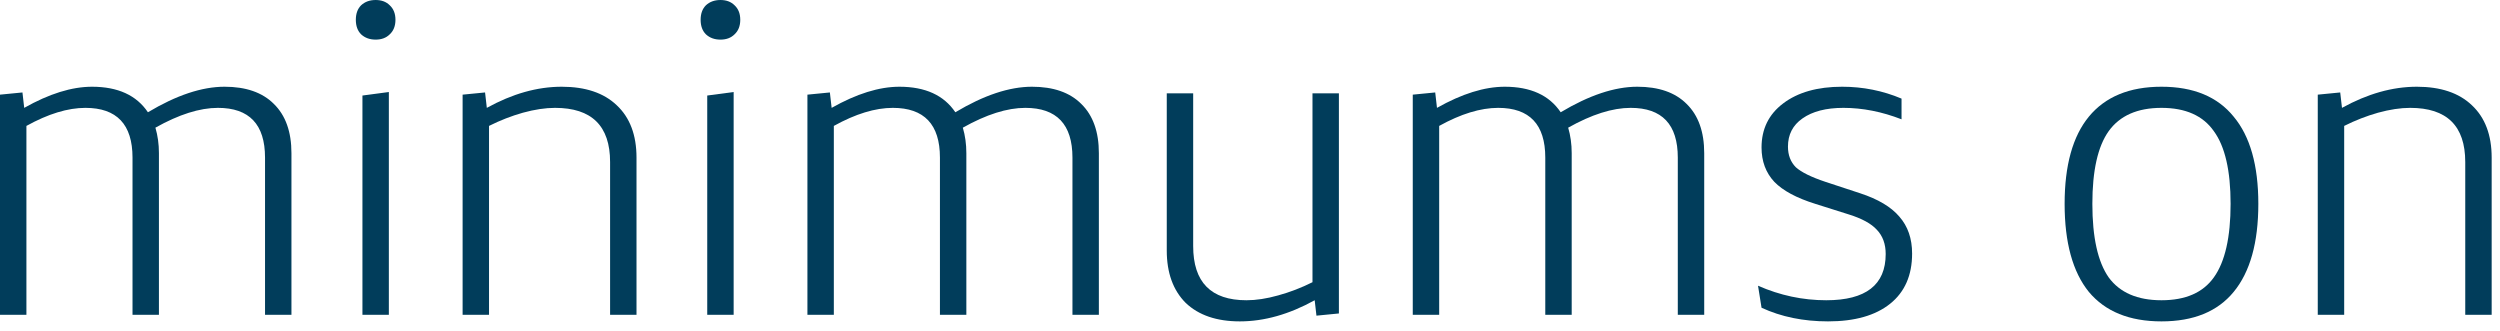
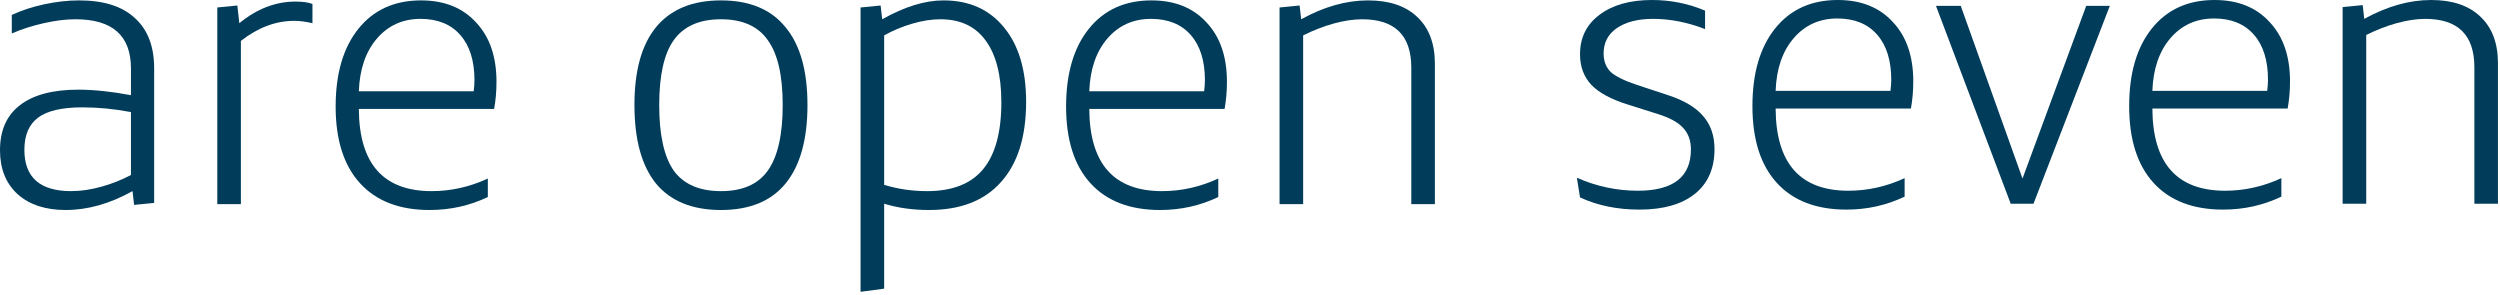
- <svg xmlns="http://www.w3.org/2000/svg" width="159" height="21" viewBox="0 0 159 21" fill="none">
-   <path d="M156.79 20.02V10.304C156.79 8.008 155.623 6.86 153.29 6.86C152.674 6.86 151.993 6.963 151.246 7.168C150.518 7.373 149.799 7.653 149.09 8.008V20.02H147.41V6.02L148.838 5.88L148.95 6.86C150.574 5.964 152.161 5.516 153.71 5.516C155.222 5.516 156.389 5.908 157.21 6.692C158.05 7.476 158.47 8.587 158.47 10.024V20.02H156.79Z" fill="#013D5B" />
-   <path d="M137.47 20.44C135.436 20.44 133.896 19.815 132.85 18.564C131.824 17.295 131.31 15.428 131.31 12.964C131.31 10.519 131.824 8.671 132.85 7.42C133.896 6.151 135.436 5.516 137.47 5.516C139.505 5.516 141.036 6.151 142.062 7.42C143.108 8.671 143.63 10.519 143.63 12.964C143.63 15.428 143.108 17.295 142.062 18.564C141.036 19.815 139.505 20.44 137.47 20.44ZM137.47 19.096C139.001 19.096 140.112 18.611 140.802 17.64C141.512 16.651 141.866 15.092 141.866 12.964C141.866 10.855 141.512 9.315 140.802 8.344C140.112 7.355 139.001 6.86 137.47 6.86C135.94 6.86 134.82 7.355 134.11 8.344C133.42 9.315 133.074 10.855 133.074 12.964C133.074 15.092 133.42 16.651 134.11 17.64C134.82 18.611 135.94 19.096 137.47 19.096Z" fill="#013D5B" />
-   <path d="M111.81 18.172C113.21 18.788 114.657 19.096 116.15 19.096C118.67 19.096 119.93 18.116 119.93 16.156C119.93 15.521 119.744 15.008 119.37 14.616C119.016 14.224 118.418 13.897 117.578 13.636L115.45 12.964C114.256 12.591 113.388 12.124 112.846 11.564C112.305 10.985 112.034 10.257 112.034 9.38C112.034 8.204 112.492 7.271 113.406 6.58C114.34 5.871 115.59 5.516 117.158 5.516C118.484 5.516 119.744 5.768 120.938 6.272V7.588C119.688 7.103 118.456 6.86 117.242 6.86C116.141 6.86 115.273 7.084 114.638 7.532C114.022 7.961 113.714 8.559 113.714 9.324C113.714 9.865 113.882 10.304 114.218 10.64C114.573 10.957 115.198 11.265 116.094 11.564L118.306 12.292C119.445 12.665 120.276 13.16 120.798 13.776C121.34 14.392 121.61 15.176 121.61 16.128C121.61 17.509 121.144 18.573 120.21 19.32C119.277 20.067 117.961 20.44 116.262 20.44C114.694 20.44 113.285 20.151 112.034 19.572L111.81 18.172Z" fill="#013D5B" />
-   <path d="M106.708 20.02V10.024C106.708 7.915 105.709 6.86 103.712 6.86C102.554 6.86 101.229 7.28 99.736 8.12C99.885 8.624 99.96 9.165 99.96 9.744V20.02H98.28V10.024C98.28 7.915 97.281 6.86 95.284 6.86C94.164 6.86 92.913 7.243 91.532 8.008V20.02H89.852V6.02L91.28 5.88L91.392 6.86C92.978 5.964 94.416 5.516 95.704 5.516C97.346 5.516 98.532 6.057 99.26 7.14C101.07 6.057 102.694 5.516 104.132 5.516C105.494 5.516 106.54 5.88 107.268 6.608C108.014 7.336 108.388 8.381 108.388 9.744V20.02H106.708Z" fill="#013D5B" />
-   <path d="M75.886 5.936V15.652C75.886 17.948 77.016 19.096 79.274 19.096C79.89 19.096 80.562 18.993 81.29 18.788C82.037 18.583 82.765 18.303 83.474 17.948V5.936H85.154V19.936L83.726 20.076L83.614 19.096C81.99 19.992 80.404 20.44 78.854 20.44C77.38 20.44 76.232 20.048 75.41 19.264C74.608 18.461 74.206 17.351 74.206 15.932V5.936H75.886Z" fill="#013D5B" />
-   <path d="M68.208 20.02V10.024C68.208 7.915 67.209 6.86 65.212 6.86C64.054 6.86 62.729 7.28 61.236 8.12C61.385 8.624 61.46 9.165 61.46 9.744V20.02H59.78V10.024C59.78 7.915 58.781 6.86 56.784 6.86C55.664 6.86 54.413 7.243 53.032 8.008V20.02H51.352V6.02L52.78 5.88L52.892 6.86C54.478 5.964 55.916 5.516 57.204 5.516C58.846 5.516 60.032 6.057 60.76 7.14C62.57 6.057 64.194 5.516 65.632 5.516C66.994 5.516 68.04 5.88 68.768 6.608C69.514 7.336 69.888 8.381 69.888 9.744V20.02H68.208Z" fill="#013D5B" />
-   <path d="M44.98 20.02V6.076L46.66 5.852V20.02H44.98ZM45.821 2.52C45.447 2.52 45.139 2.408 44.897 2.184C44.672 1.96 44.56 1.652 44.56 1.26C44.56 0.868 44.672 0.56 44.897 0.336C45.139 0.112 45.447 0 45.821 0C46.194 0 46.492 0.112 46.717 0.336C46.959 0.56 47.081 0.868 47.081 1.26C47.081 1.652 46.959 1.96 46.717 2.184C46.492 2.408 46.194 2.52 45.821 2.52Z" fill="#013D5B" />
-   <path d="M38.802 20.02V10.304C38.802 8.008 37.635 6.86 35.302 6.86C34.686 6.86 34.005 6.963 33.258 7.168C32.53 7.373 31.811 7.653 31.102 8.008V20.02H29.422V6.02L30.85 5.88L30.962 6.86C32.586 5.964 34.172 5.516 35.722 5.516C37.234 5.516 38.401 5.908 39.222 6.692C40.062 7.476 40.482 8.587 40.482 10.024V20.02H38.802Z" fill="#013D5B" />
-   <path d="M23.051 20.02V6.076L24.731 5.852V20.02H23.051ZM23.891 2.52C23.517 2.52 23.209 2.408 22.967 2.184C22.743 1.96 22.631 1.652 22.631 1.26C22.631 0.868 22.743 0.56 22.967 0.336C23.209 0.112 23.517 0 23.891 0C24.264 0 24.563 0.112 24.787 0.336C25.029 0.56 25.151 0.868 25.151 1.26C25.151 1.652 25.029 1.96 24.787 2.184C24.563 2.408 24.264 2.52 23.891 2.52Z" fill="#013D5B" />
-   <path d="M16.856 20.02V10.024C16.856 7.915 15.857 6.86 13.86 6.86C12.703 6.86 11.377 7.28 9.884 8.12C10.033 8.624 10.108 9.165 10.108 9.744V20.02H8.428V10.024C8.428 7.915 7.429 6.86 5.432 6.86C4.312 6.86 3.061 7.243 1.68 8.008V20.02H0V6.02L1.428 5.88L1.54 6.86C3.127 5.964 4.564 5.516 5.852 5.516C7.495 5.516 8.68 6.057 9.408 7.14C11.219 6.057 12.843 5.516 14.28 5.516C15.643 5.516 16.688 5.88 17.416 6.608C18.163 7.336 18.536 8.381 18.536 9.744V20.02H16.856Z" fill="#013D5B" />
+ <svg xmlns="http://www.w3.org/2000/svg" width="178" height="21" viewBox="0 0 178 21" fill="none">
+   <path d="M176.175 14.504V4.788C176.175 2.492 175.008 1.344 172.675 1.344C172.059 1.344 171.377 1.447 170.631 1.652C169.903 1.857 169.184 2.137 168.475 2.492V14.504H166.795V0.504L168.223 0.364L168.335 1.344C169.959 0.448 171.545 0 173.095 0C174.607 0 175.773 0.392 176.595 1.176C177.435 1.96 177.855 3.071 177.855 4.508V14.504H176.175Z" fill="#013D5B" />
+   <path d="M162.433 14C161.145 14.616 159.764 14.924 158.289 14.924C156.142 14.924 154.491 14.289 153.333 13.02C152.176 11.751 151.597 9.931 151.597 7.56C151.597 5.208 152.139 3.36 153.221 2.016C154.304 0.672 155.788 0 157.673 0C159.335 0 160.641 0.523 161.593 1.568C162.564 2.595 163.049 4.004 163.049 5.796C163.049 6.468 162.993 7.112 162.881 7.728H153.249C153.268 11.629 154.995 13.58 158.429 13.58C159.811 13.58 161.145 13.281 162.433 12.684V14ZM157.645 1.316C156.376 1.316 155.34 1.783 154.537 2.716C153.734 3.649 153.305 4.9 153.249 6.468H161.425C161.463 6.169 161.481 5.908 161.481 5.684C161.481 4.303 161.145 3.229 160.473 2.464C159.801 1.699 158.859 1.316 157.645 1.316Z" fill="#013D5B" />
+   <path d="M143.162 14.504L137.842 0.42H139.606L144.002 12.712L148.538 0.42H150.218L144.786 14.504H143.162Z" fill="#013D5B" />
+   <path d="M135.609 14C134.321 14.616 132.94 14.924 131.465 14.924C129.318 14.924 127.666 14.289 126.509 13.02C125.352 11.751 124.773 9.931 124.773 7.56C124.773 5.208 125.314 3.36 126.397 2.016C127.48 0.672 128.964 0 130.849 0C132.51 0 133.817 0.523 134.769 1.568C135.74 2.595 136.225 4.004 136.225 5.796C136.225 6.468 136.169 7.112 136.057 7.728H126.425C126.444 11.629 128.17 13.58 131.605 13.58C132.986 13.58 134.321 13.281 135.609 12.684V14ZM130.821 1.316C129.552 1.316 128.516 1.783 127.713 2.716C126.91 3.649 126.481 4.9 126.425 6.468H134.601C134.638 6.169 134.657 5.908 134.657 5.684C134.657 4.303 134.321 3.229 133.649 2.464C132.977 1.699 132.034 1.316 130.821 1.316Z" fill="#013D5B" />
+   <path d="M112.273 12.656C113.673 13.272 115.12 13.58 116.613 13.58C119.133 13.58 120.393 12.6 120.393 10.64C120.393 10.005 120.206 9.492 119.833 9.1C119.478 8.708 118.881 8.381 118.041 8.12L115.913 7.448C114.718 7.075 113.85 6.608 113.309 6.048C112.768 5.469 112.497 4.741 112.497 3.864C112.497 2.688 112.954 1.755 113.869 1.064C114.802 0.355 116.053 0 117.621 0C118.946 0 120.206 0.252 121.401 0.756V2.072C120.15 1.587 118.918 1.344 117.705 1.344C116.604 1.344 115.736 1.568 115.101 2.016C114.485 2.445 114.177 3.043 114.177 3.808C114.177 4.349 114.345 4.788 114.681 5.124C115.036 5.441 115.661 5.749 116.557 6.048L118.769 6.776C119.908 7.149 120.738 7.644 121.261 8.26C121.802 8.876 122.073 9.66 122.073 10.612C122.073 11.993 121.606 13.057 120.673 13.804C119.74 14.551 118.424 14.924 116.725 14.924C115.157 14.924 113.748 14.635 112.497 14.056L112.273 12.656Z" fill="#013D5B" />
+   <path d="M100.484 14.532V4.816C100.484 2.52 99.317 1.372 96.984 1.372C96.368 1.372 95.686 1.475 94.94 1.68C94.212 1.885 93.493 2.165 92.784 2.52V14.532H91.104V0.532L92.532 0.392L92.644 1.372C94.268 0.476 95.854 0.028 97.404 0.028C98.916 0.028 100.082 0.42 100.904 1.204C101.744 1.988 102.164 3.099 102.164 4.536V14.532H100.484Z" fill="#013D5B" />
+   <path d="M86.742 14.028C85.454 14.644 84.073 14.952 82.598 14.952C80.452 14.952 78.8 14.317 77.642 13.048C76.485 11.779 75.906 9.959 75.906 7.588C75.906 5.236 76.448 3.388 77.53 2.044C78.613 0.7 80.097 0.028 81.982 0.028C83.644 0.028 84.95 0.551 85.902 1.596C86.873 2.623 87.358 4.032 87.358 5.824C87.358 6.496 87.302 7.14 87.19 7.756H77.558C77.577 11.657 79.304 13.608 82.738 13.608C84.12 13.608 85.454 13.309 86.742 12.712V14.028ZM81.954 1.344C80.685 1.344 79.649 1.811 78.846 2.744C78.044 3.677 77.614 4.928 77.558 6.496H85.734C85.772 6.197 85.79 5.936 85.79 5.712C85.79 4.331 85.454 3.257 84.782 2.492C84.11 1.727 83.168 1.344 81.954 1.344Z" fill="#013D5B" />
+   <path d="M61.272 20.776V0.532L62.7 0.392L62.812 1.372C64.398 0.476 65.854 0.028 67.18 0.028C69.009 0.028 70.446 0.672 71.492 1.96C72.537 3.229 73.06 4.993 73.06 7.252C73.06 9.735 72.462 11.639 71.268 12.964C70.092 14.289 68.384 14.952 66.144 14.952C64.986 14.952 63.922 14.803 62.952 14.504V20.552L61.272 20.776ZM66.956 1.372C66.34 1.372 65.677 1.475 64.968 1.68C64.258 1.885 63.586 2.165 62.952 2.52V13.16C63.922 13.459 64.94 13.608 66.004 13.608C67.796 13.608 69.121 13.095 69.98 12.068C70.857 11.023 71.296 9.427 71.296 7.28C71.296 5.357 70.922 3.892 70.176 2.884C69.448 1.876 68.374 1.372 66.956 1.372Z" fill="#013D5B" />
+   <path d="M51.332 14.952C49.297 14.952 47.757 14.327 46.712 13.076C45.685 11.807 45.172 9.94 45.172 7.476C45.172 5.031 45.685 3.183 46.712 1.932C47.757 0.663 49.297 0.028 51.332 0.028C53.367 0.028 54.897 0.663 55.924 1.932C56.969 3.183 57.492 5.031 57.492 7.476C57.492 9.94 56.969 11.807 55.924 13.076C54.897 14.327 53.367 14.952 51.332 14.952ZM51.332 13.608C52.862 13.608 53.973 13.123 54.664 12.152C55.373 11.163 55.728 9.604 55.728 7.476C55.728 5.367 55.373 3.827 54.664 2.856C53.973 1.867 52.862 1.372 51.332 1.372C49.801 1.372 48.681 1.867 47.972 2.856C47.281 3.827 46.936 5.367 46.936 7.476C46.936 9.604 47.281 11.163 47.972 12.152C48.681 13.123 49.801 13.608 51.332 13.608Z" fill="#013D5B" />
+   <path d="M34.734 14.028C33.446 14.644 32.065 14.952 30.59 14.952C28.444 14.952 26.792 14.317 25.634 13.048C24.477 11.779 23.898 9.959 23.898 7.588C23.898 5.236 24.44 3.388 25.522 2.044C26.605 0.7 28.089 0.028 29.974 0.028C31.636 0.028 32.942 0.551 33.894 1.596C34.865 2.623 35.35 4.032 35.35 5.824C35.35 6.496 35.294 7.14 35.182 7.756H25.55C25.569 11.657 27.296 13.608 30.73 13.608C32.112 13.608 33.446 13.309 34.734 12.712V14.028ZM29.946 1.344C28.677 1.344 27.641 1.811 26.838 2.744C26.036 3.677 25.606 4.928 25.55 6.496H33.726C33.764 6.197 33.782 5.936 33.782 5.712C33.782 4.331 33.446 3.257 32.774 2.492C32.102 1.727 31.16 1.344 29.946 1.344Z" fill="#013D5B" />
+   <path d="M15.471 14.532V0.532L16.899 0.392L17.039 1.652C18.29 0.625 19.624 0.112 21.043 0.112C21.547 0.112 21.948 0.168 22.247 0.28V1.652C21.762 1.54 21.332 1.484 20.959 1.484C19.634 1.484 18.364 1.96 17.151 2.912V14.532H15.471Z" fill="#013D5B" />
+   <path d="M9.548 14.588L9.436 13.608C7.831 14.504 6.244 14.952 4.676 14.952C3.239 14.952 2.1 14.579 1.26 13.832C0.42 13.067 0 12.021 0 10.696C0 9.296 0.467 8.232 1.4 7.504C2.352 6.757 3.743 6.384 5.572 6.384C6.673 6.384 7.924 6.515 9.324 6.776V4.872C9.324 2.539 8.008 1.372 5.376 1.372C4.685 1.372 3.929 1.465 3.108 1.652C2.287 1.839 1.531 2.081 0.84 2.38V1.064C1.512 0.747 2.277 0.495 3.136 0.308C4.013 0.121 4.844 0.028 5.628 0.028C7.383 0.028 8.708 0.448 9.604 1.288C10.519 2.109 10.976 3.304 10.976 4.872V14.448L9.548 14.588ZM5.068 13.608C5.74 13.608 6.449 13.505 7.196 13.3C7.943 13.095 8.652 12.815 9.324 12.46V7.98C8.148 7.756 6.991 7.644 5.852 7.644C4.415 7.644 3.369 7.887 2.716 8.372C2.063 8.857 1.736 9.623 1.736 10.668C1.736 12.628 2.847 13.608 5.068 13.608Z" fill="#013D5B" />
</svg>
